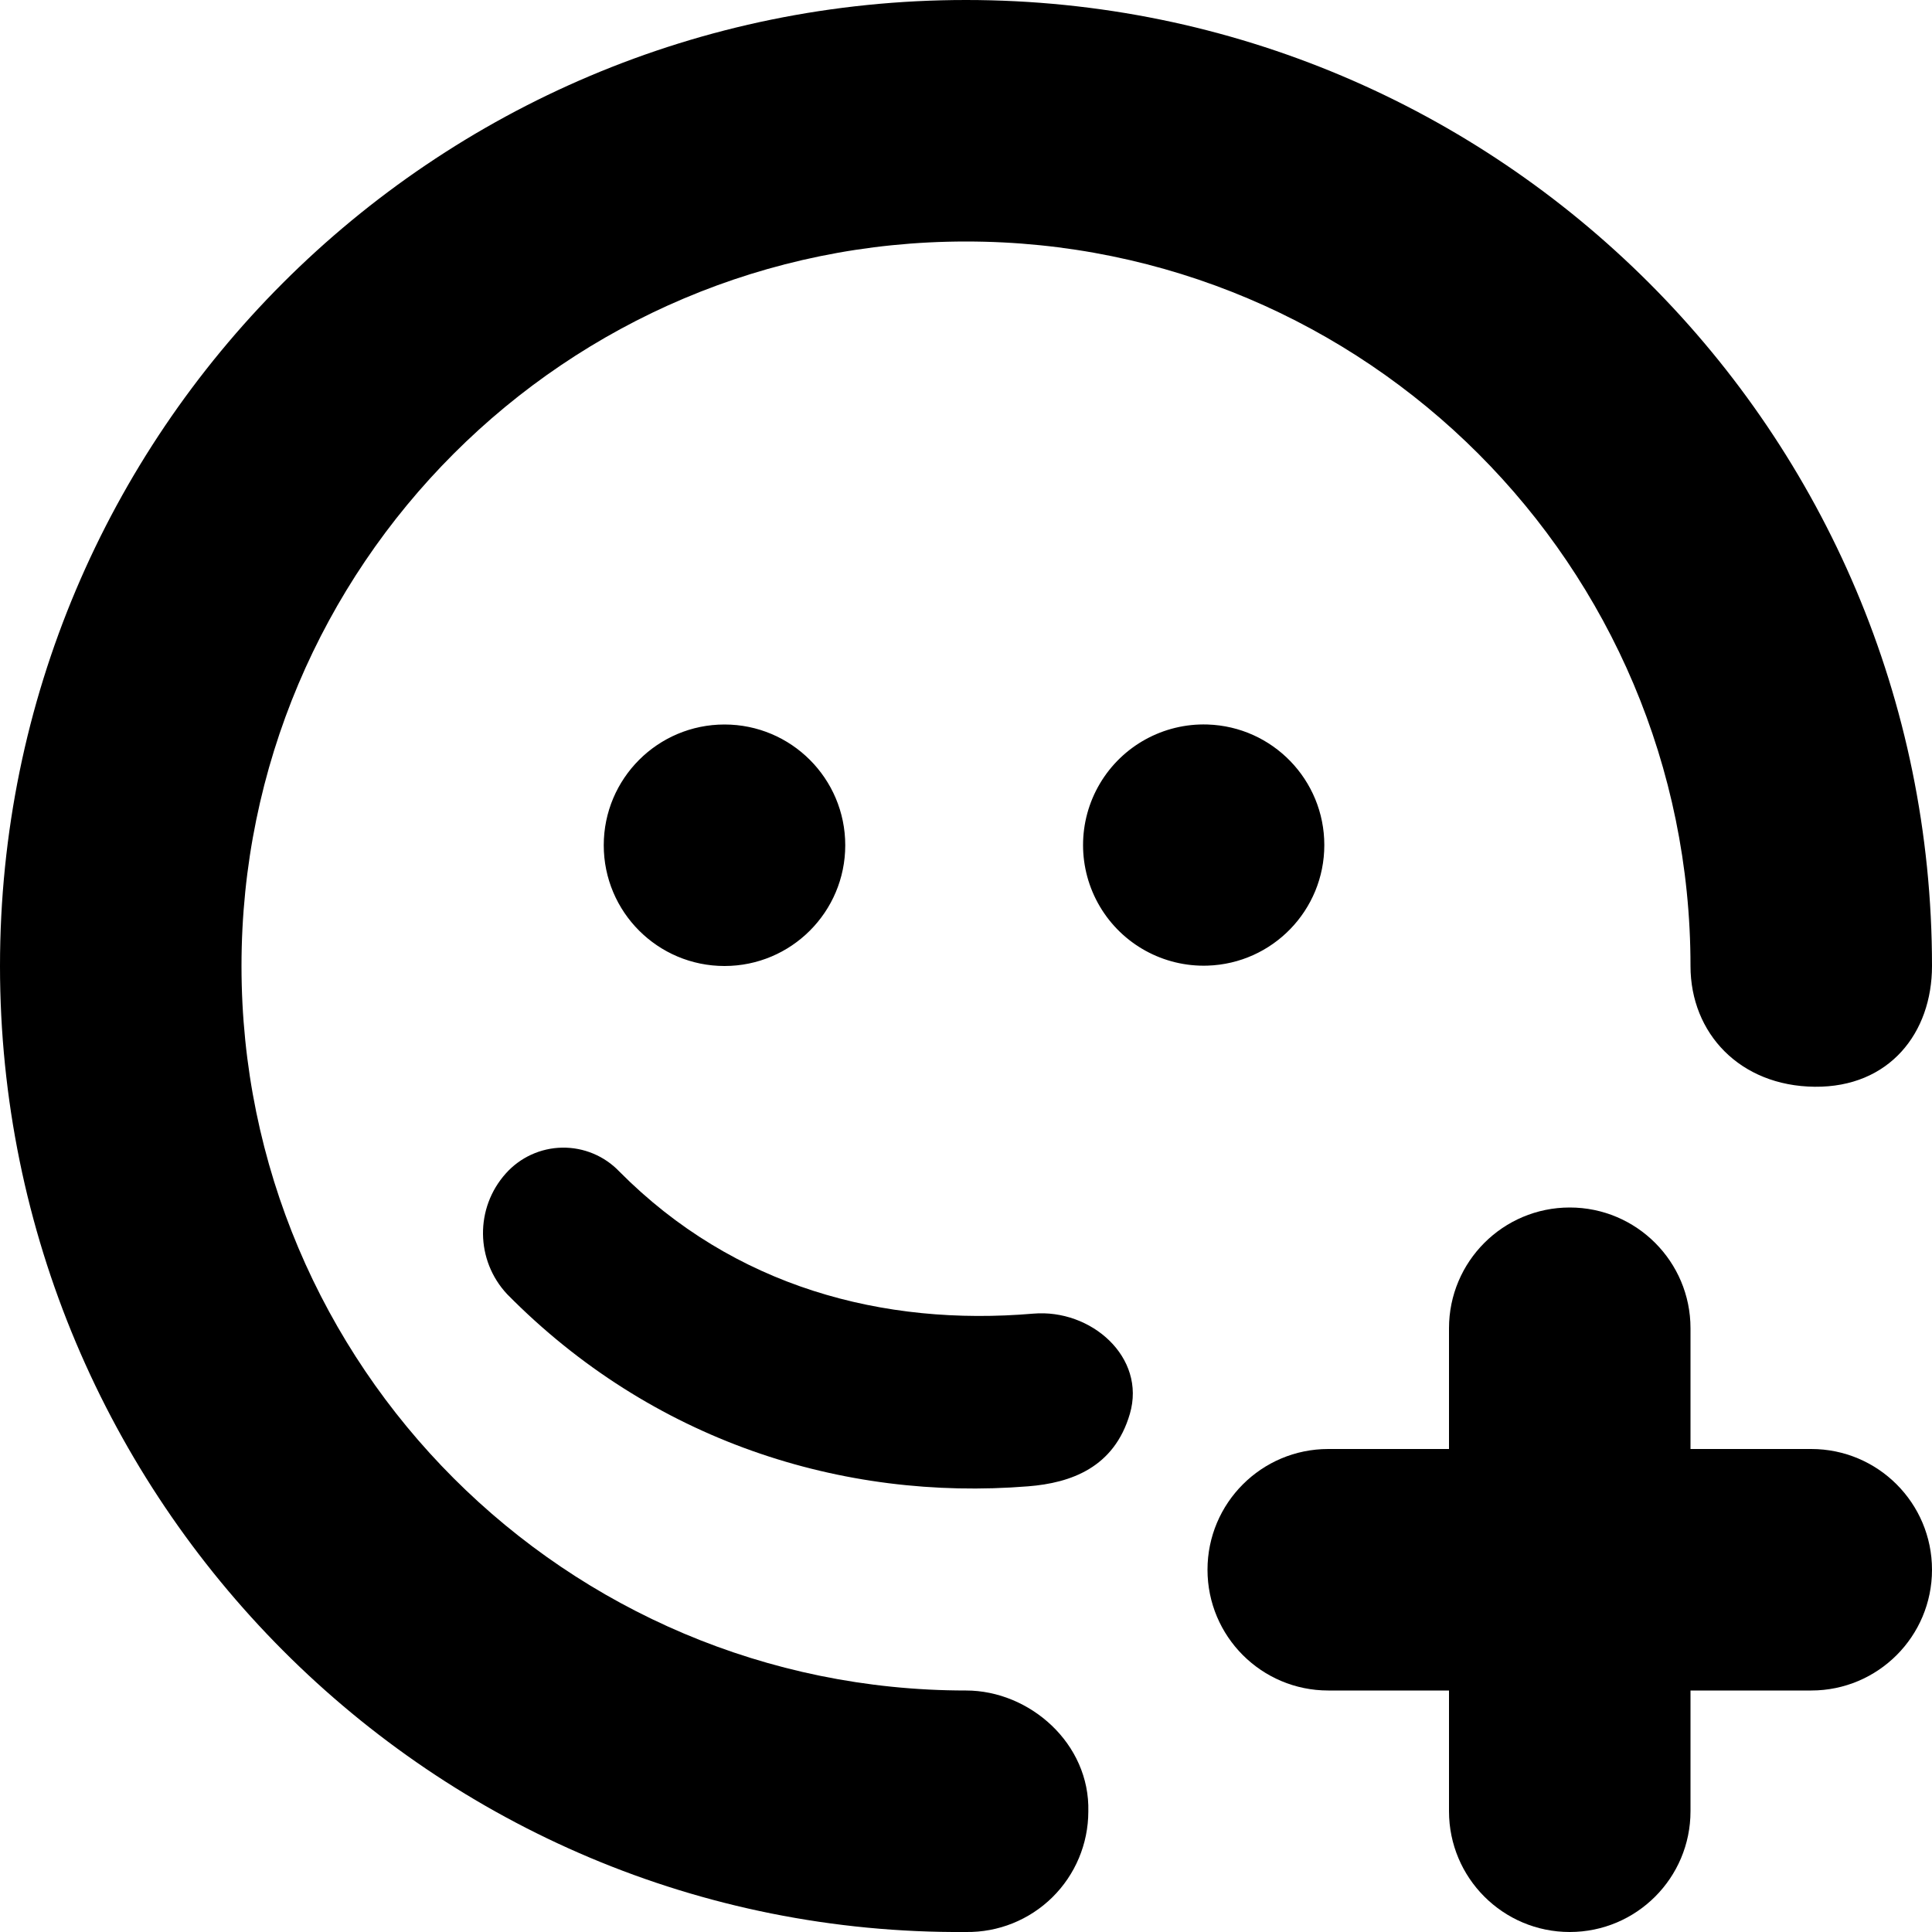
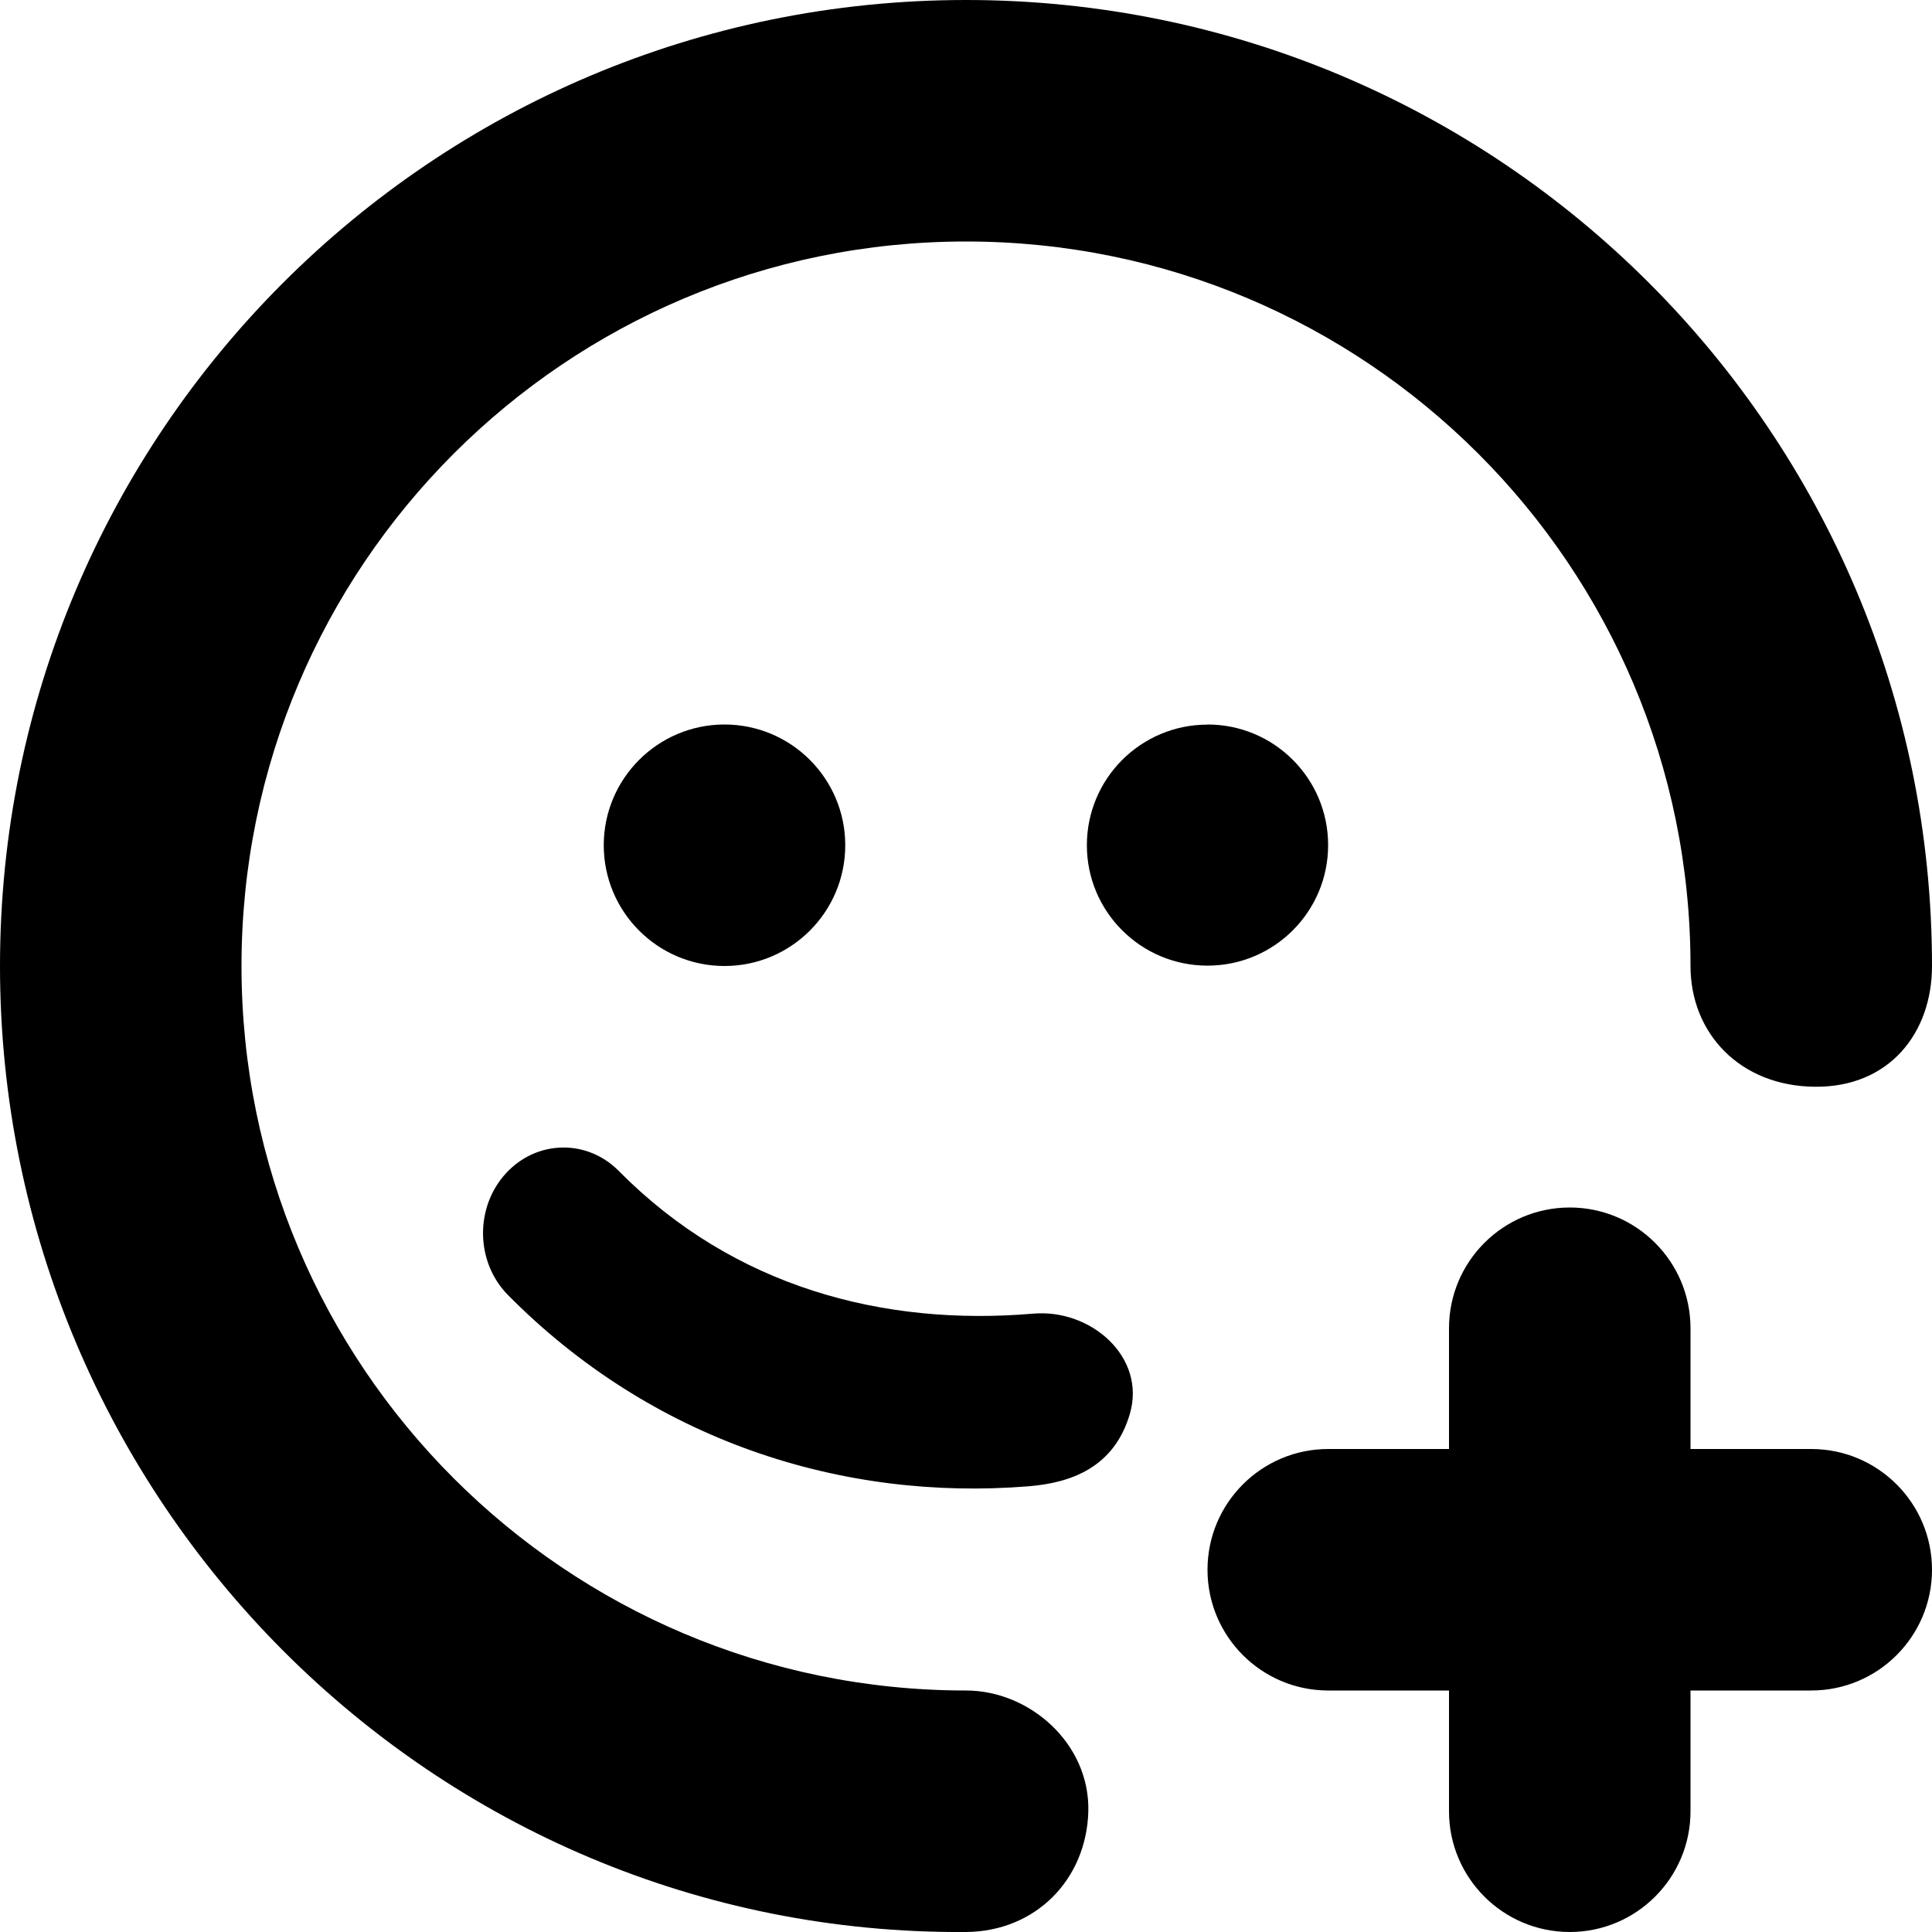
<svg xmlns="http://www.w3.org/2000/svg" width="16" height="16" viewBox="0 0 16 16">
-   <g fill="#000" fill-rule="evenodd">
-     <path d="M14 8a6 6 0 1 0-6 6c.528 0 1.028.44 1.013 1.003A.999.999 0 0 1 8 16c-4.418.032-8-3.582-8-8a8 8 0 1 1 16 0c0 .554-.353 1.006-.971 1C14.41 8.994 14 8.558 14 8zm-9.8 2.718a.74.74 0 0 1-.011-1 .64.64 0 0 1 .94-.016c.95.958 2.188 1.283 3.428 1.177.478-.041.937.36.8.83-.13.445-.488.572-.842.6-1.54.124-3.118-.377-4.315-1.591zM6 6a1 1 0 1 1 0 2 1 1 0 0 1 0-2zm4 1.997A.999.999 0 1 1 10 6a.999.999 0 0 1 0 1.997z" />
-     <path fill-rule="nonzero" d="M14 12v-1a1 1 0 0 0-2 0v1h-1a1 1 0 0 0 0 2h1v1a1 1 0 0 0 2 0v-1h1a1 1 0 0 0 0-2h-1z" />
+   <g fill="none" fill-rule="evenodd">
+     <path fill="#000" d="M14 8c0-3.314-2.686-6-6-6S2 4.686 2 8s2.686 6 6 6c.528 0 1.028.44 1.013 1.003-.016.562-.436.993-1.013.997-4.418.032-8-3.582-8-8s3.582-8 8-8 8 3.582 8 8c0 .554-.353 1.006-.971 1C14.41 8.994 14 8.558 14 8zm-9.8 2.718c-.262-.273-.267-.72-.011-1s.677-.287.94-.016c.95.958 2.188 1.283 3.428 1.177.478-.041.937.36.8.83-.13.445-.488.572-.842.6-1.54.124-3.118-.377-4.315-1.591zM6 6c.552 0 1 .448 1 1s-.448 1-1 1-1-.448-1-1 .448-1 1-1zm7 4c.552 0 1 .448 1 1v1h1c.552 0 1 .448 1 1s-.448 1-1 1h-1v1c0 .552-.448 1-1 1s-1-.448-1-1v-1h-1c-.552 0-1-.448-1-1s.448-1 1-1h1v-1c0-.552.448-1 1-1zm-3-4c.552 0 .999.447.999.999 0 .551-.447.998-.999.998S9.001 7.55 9.001 7c0-.552.447-.999.999-.999z" />
  </g>
</svg>
